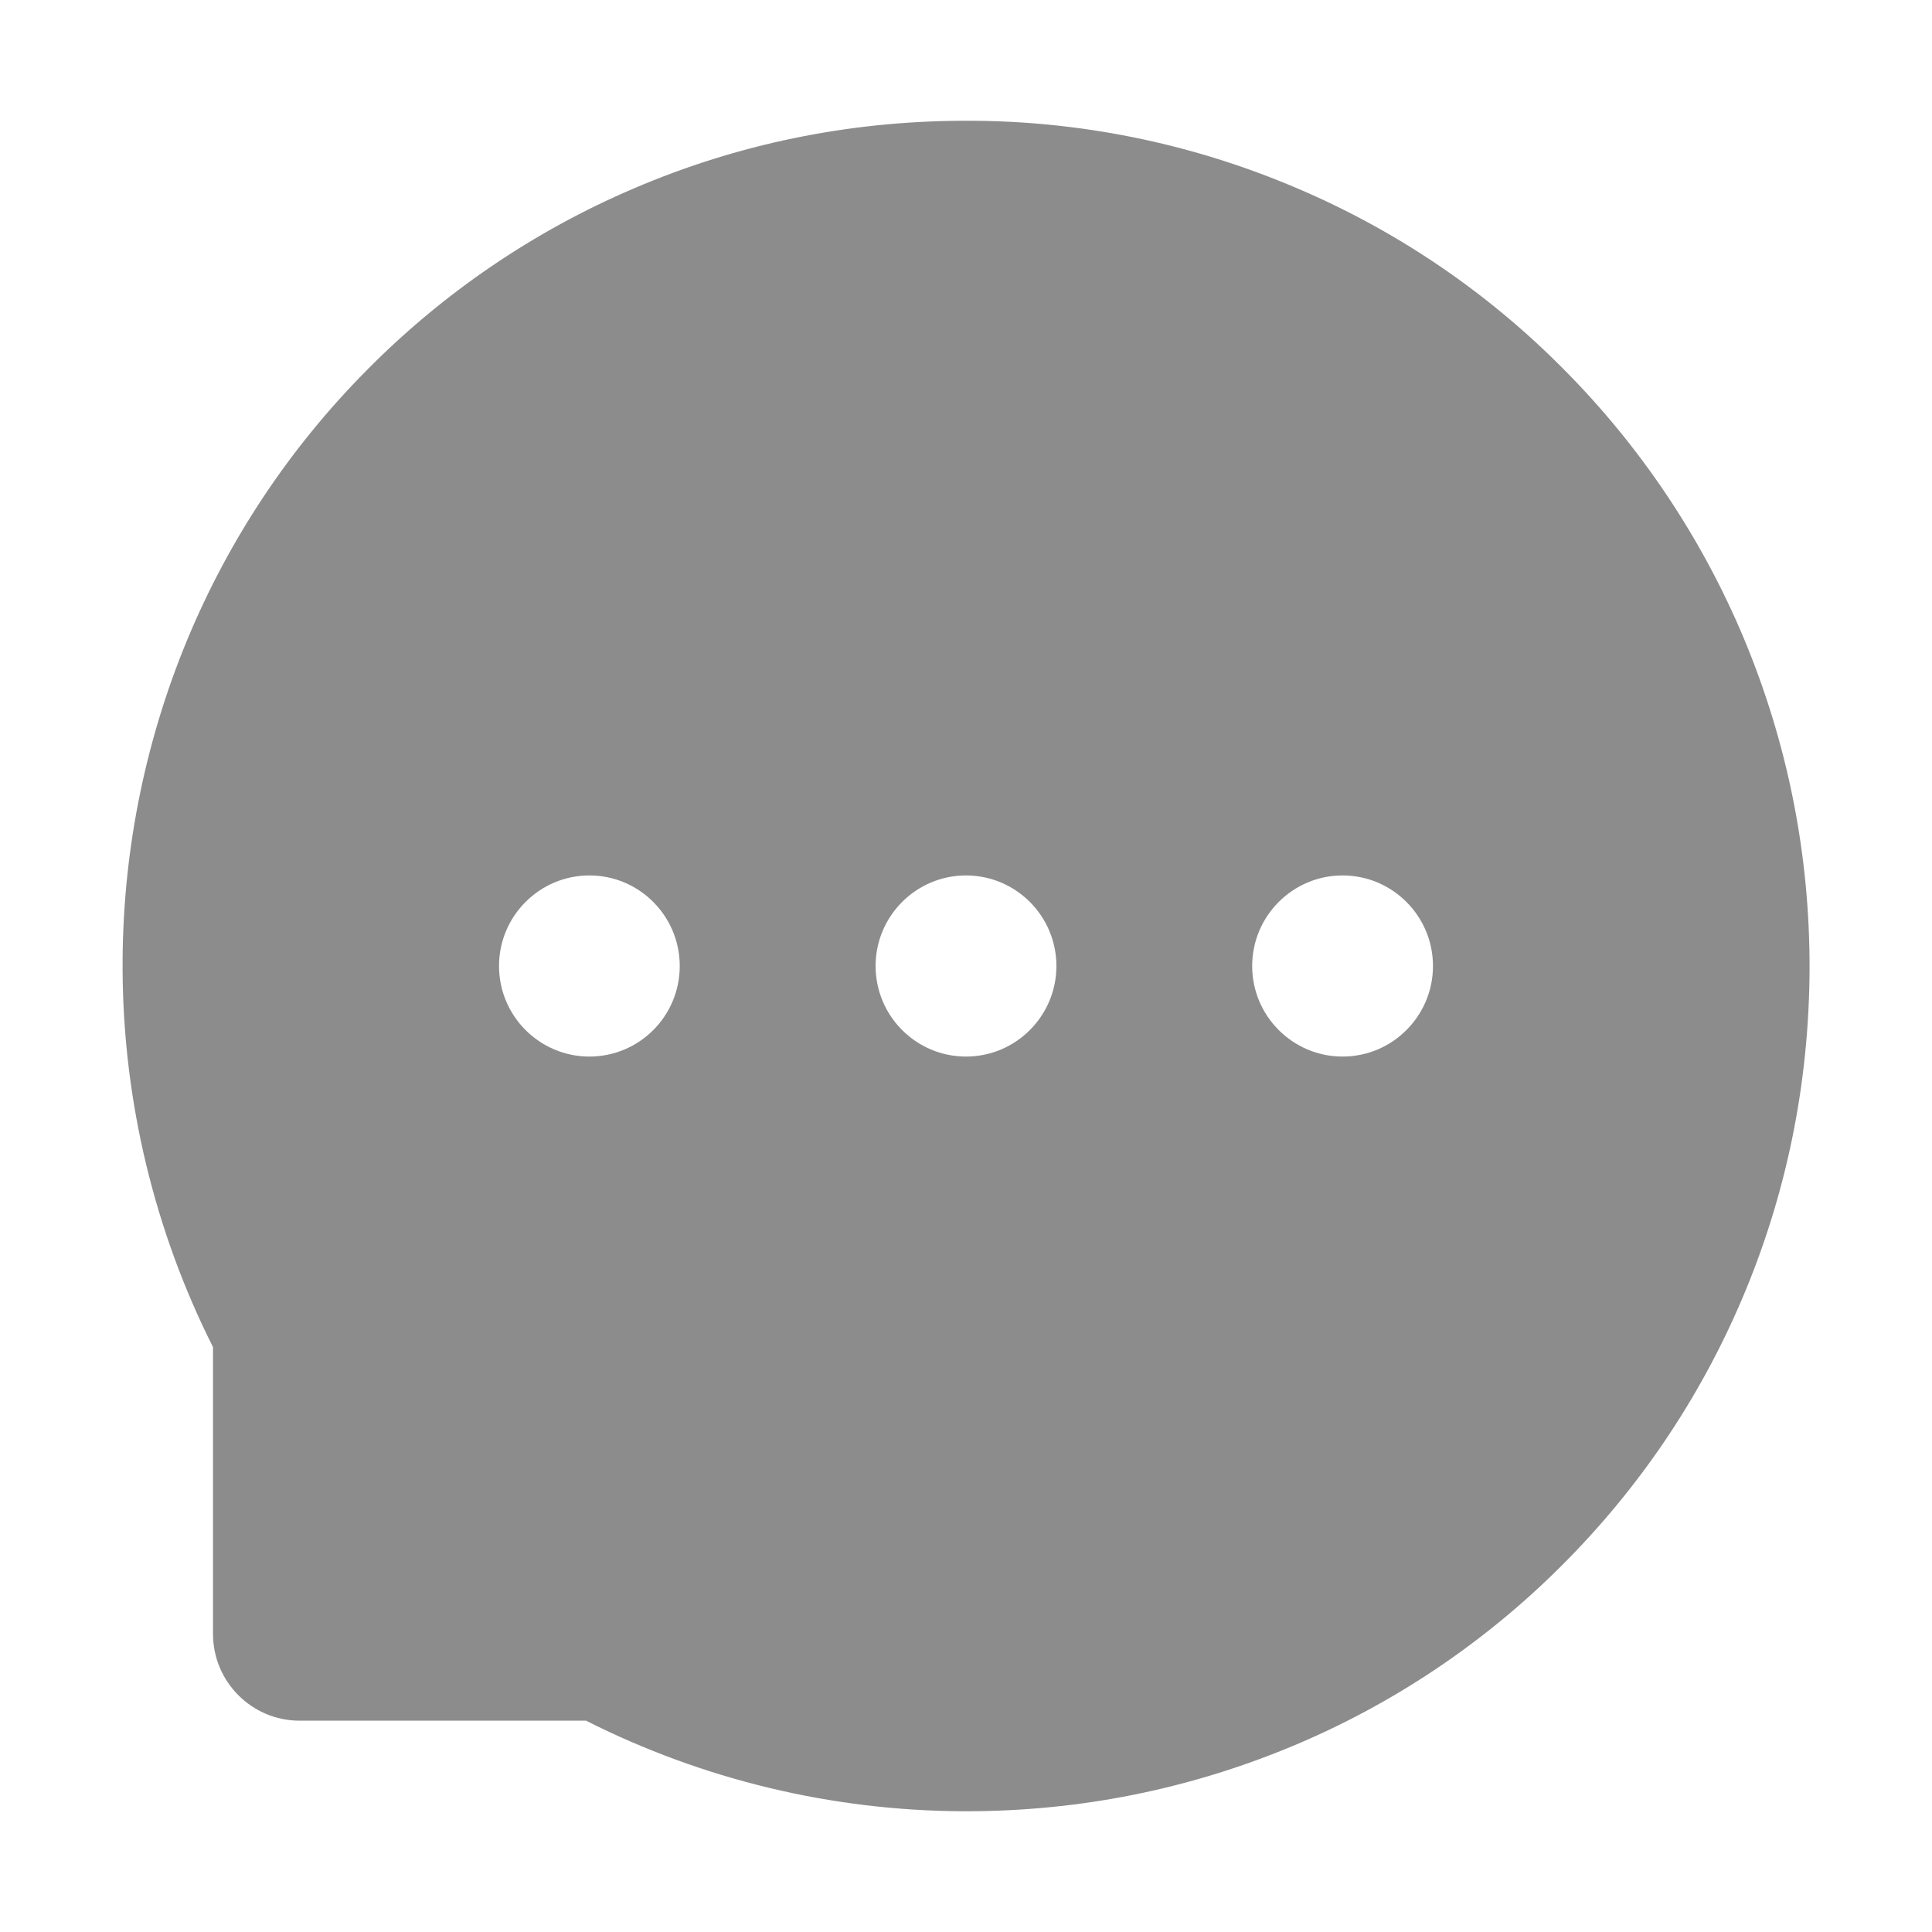
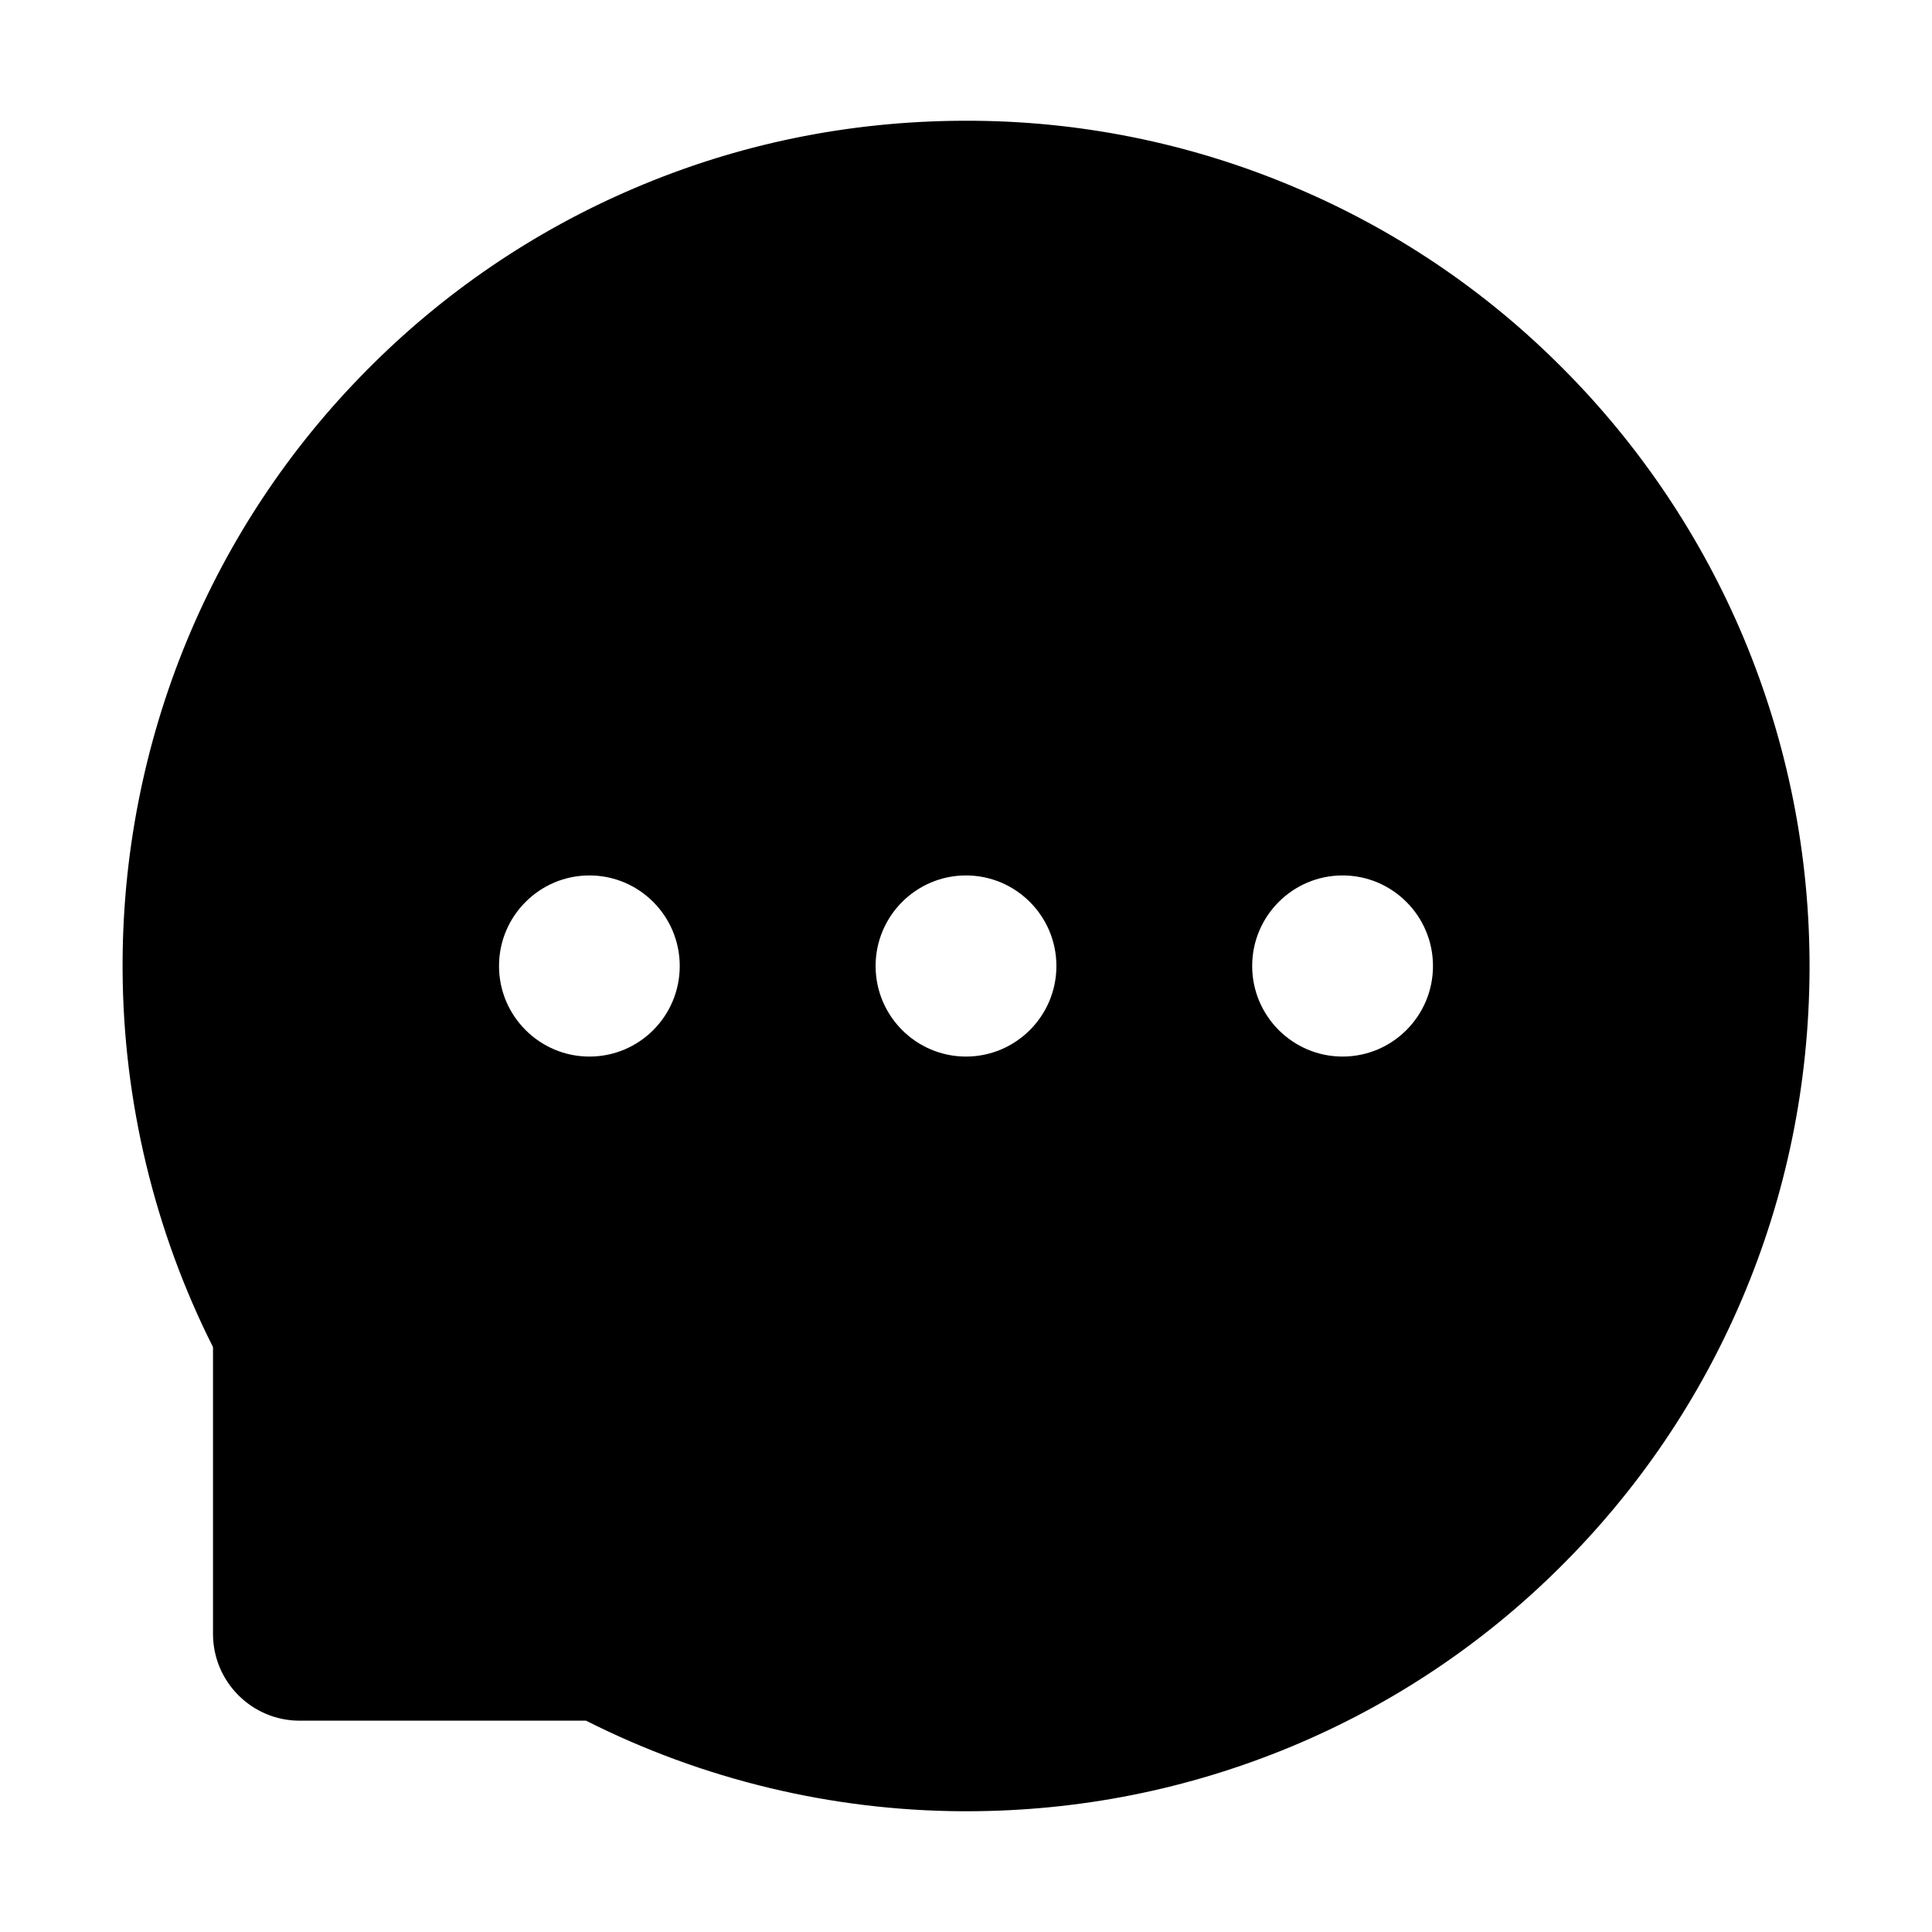
<svg xmlns="http://www.w3.org/2000/svg" width="24" height="24" viewBox="0 0 24 24" fill="none">
-   <path d="M21.663 7.931C21.137 6.676 20.372 5.536 19.411 4.573C18.452 3.608 17.314 2.841 16.059 2.316C14.774 1.775 13.394 1.497 12 1.5H11.953C10.535 1.507 9.164 1.788 7.873 2.341C6.629 2.872 5.501 3.641 4.552 4.603C3.599 5.564 2.843 6.701 2.325 7.95C1.787 9.249 1.515 10.643 1.523 12.049C1.53 13.676 1.919 15.291 2.646 16.734V20.297C2.646 20.892 3.129 21.375 3.722 21.375H7.28C8.73 22.107 10.331 22.492 11.955 22.5H12.005C13.406 22.5 14.763 22.228 16.043 21.696C17.291 21.177 18.425 20.419 19.383 19.465C20.348 18.506 21.108 17.386 21.64 16.137C22.191 14.843 22.472 13.467 22.479 12.047C22.484 10.62 22.207 9.234 21.663 7.931ZM7.322 13.125C6.703 13.125 6.199 12.621 6.199 12C6.199 11.379 6.703 10.875 7.322 10.875C7.941 10.875 8.444 11.379 8.444 12C8.444 12.621 7.943 13.125 7.322 13.125ZM12 13.125C11.381 13.125 10.877 12.621 10.877 12C10.877 11.379 11.381 10.875 12 10.875C12.619 10.875 13.123 11.379 13.123 12C13.123 12.621 12.619 13.125 12 13.125ZM16.678 13.125C16.059 13.125 15.555 12.621 15.555 12C15.555 11.379 16.059 10.875 16.678 10.875C17.297 10.875 17.801 11.379 17.801 12C17.801 12.621 17.297 13.125 16.678 13.125Z" fill="#8C8C8C" />
+   <path d="M21.663 7.931C21.137 6.676 20.372 5.536 19.411 4.573C18.452 3.608 17.314 2.841 16.059 2.316C14.774 1.775 13.394 1.497 12 1.5H11.953C10.535 1.507 9.164 1.788 7.873 2.341C6.629 2.872 5.501 3.641 4.552 4.603C3.599 5.564 2.843 6.701 2.325 7.95C1.787 9.249 1.515 10.643 1.523 12.049C1.53 13.676 1.919 15.291 2.646 16.734V20.297C2.646 20.892 3.129 21.375 3.722 21.375H7.28C8.73 22.107 10.331 22.492 11.955 22.5H12.005C13.406 22.5 14.763 22.228 16.043 21.696C17.291 21.177 18.425 20.419 19.383 19.465C20.348 18.506 21.108 17.386 21.64 16.137C22.191 14.843 22.472 13.467 22.479 12.047C22.484 10.62 22.207 9.234 21.663 7.931ZM7.322 13.125C6.703 13.125 6.199 12.621 6.199 12C6.199 11.379 6.703 10.875 7.322 10.875C7.941 10.875 8.444 11.379 8.444 12C8.444 12.621 7.943 13.125 7.322 13.125ZM12 13.125C11.381 13.125 10.877 12.621 10.877 12C10.877 11.379 11.381 10.875 12 10.875C12.619 10.875 13.123 11.379 13.123 12C13.123 12.621 12.619 13.125 12 13.125ZM16.678 13.125C16.059 13.125 15.555 12.621 15.555 12C15.555 11.379 16.059 10.875 16.678 10.875C17.297 10.875 17.801 11.379 17.801 12C17.801 12.621 17.297 13.125 16.678 13.125Z" fill="currentColor" />
</svg>
